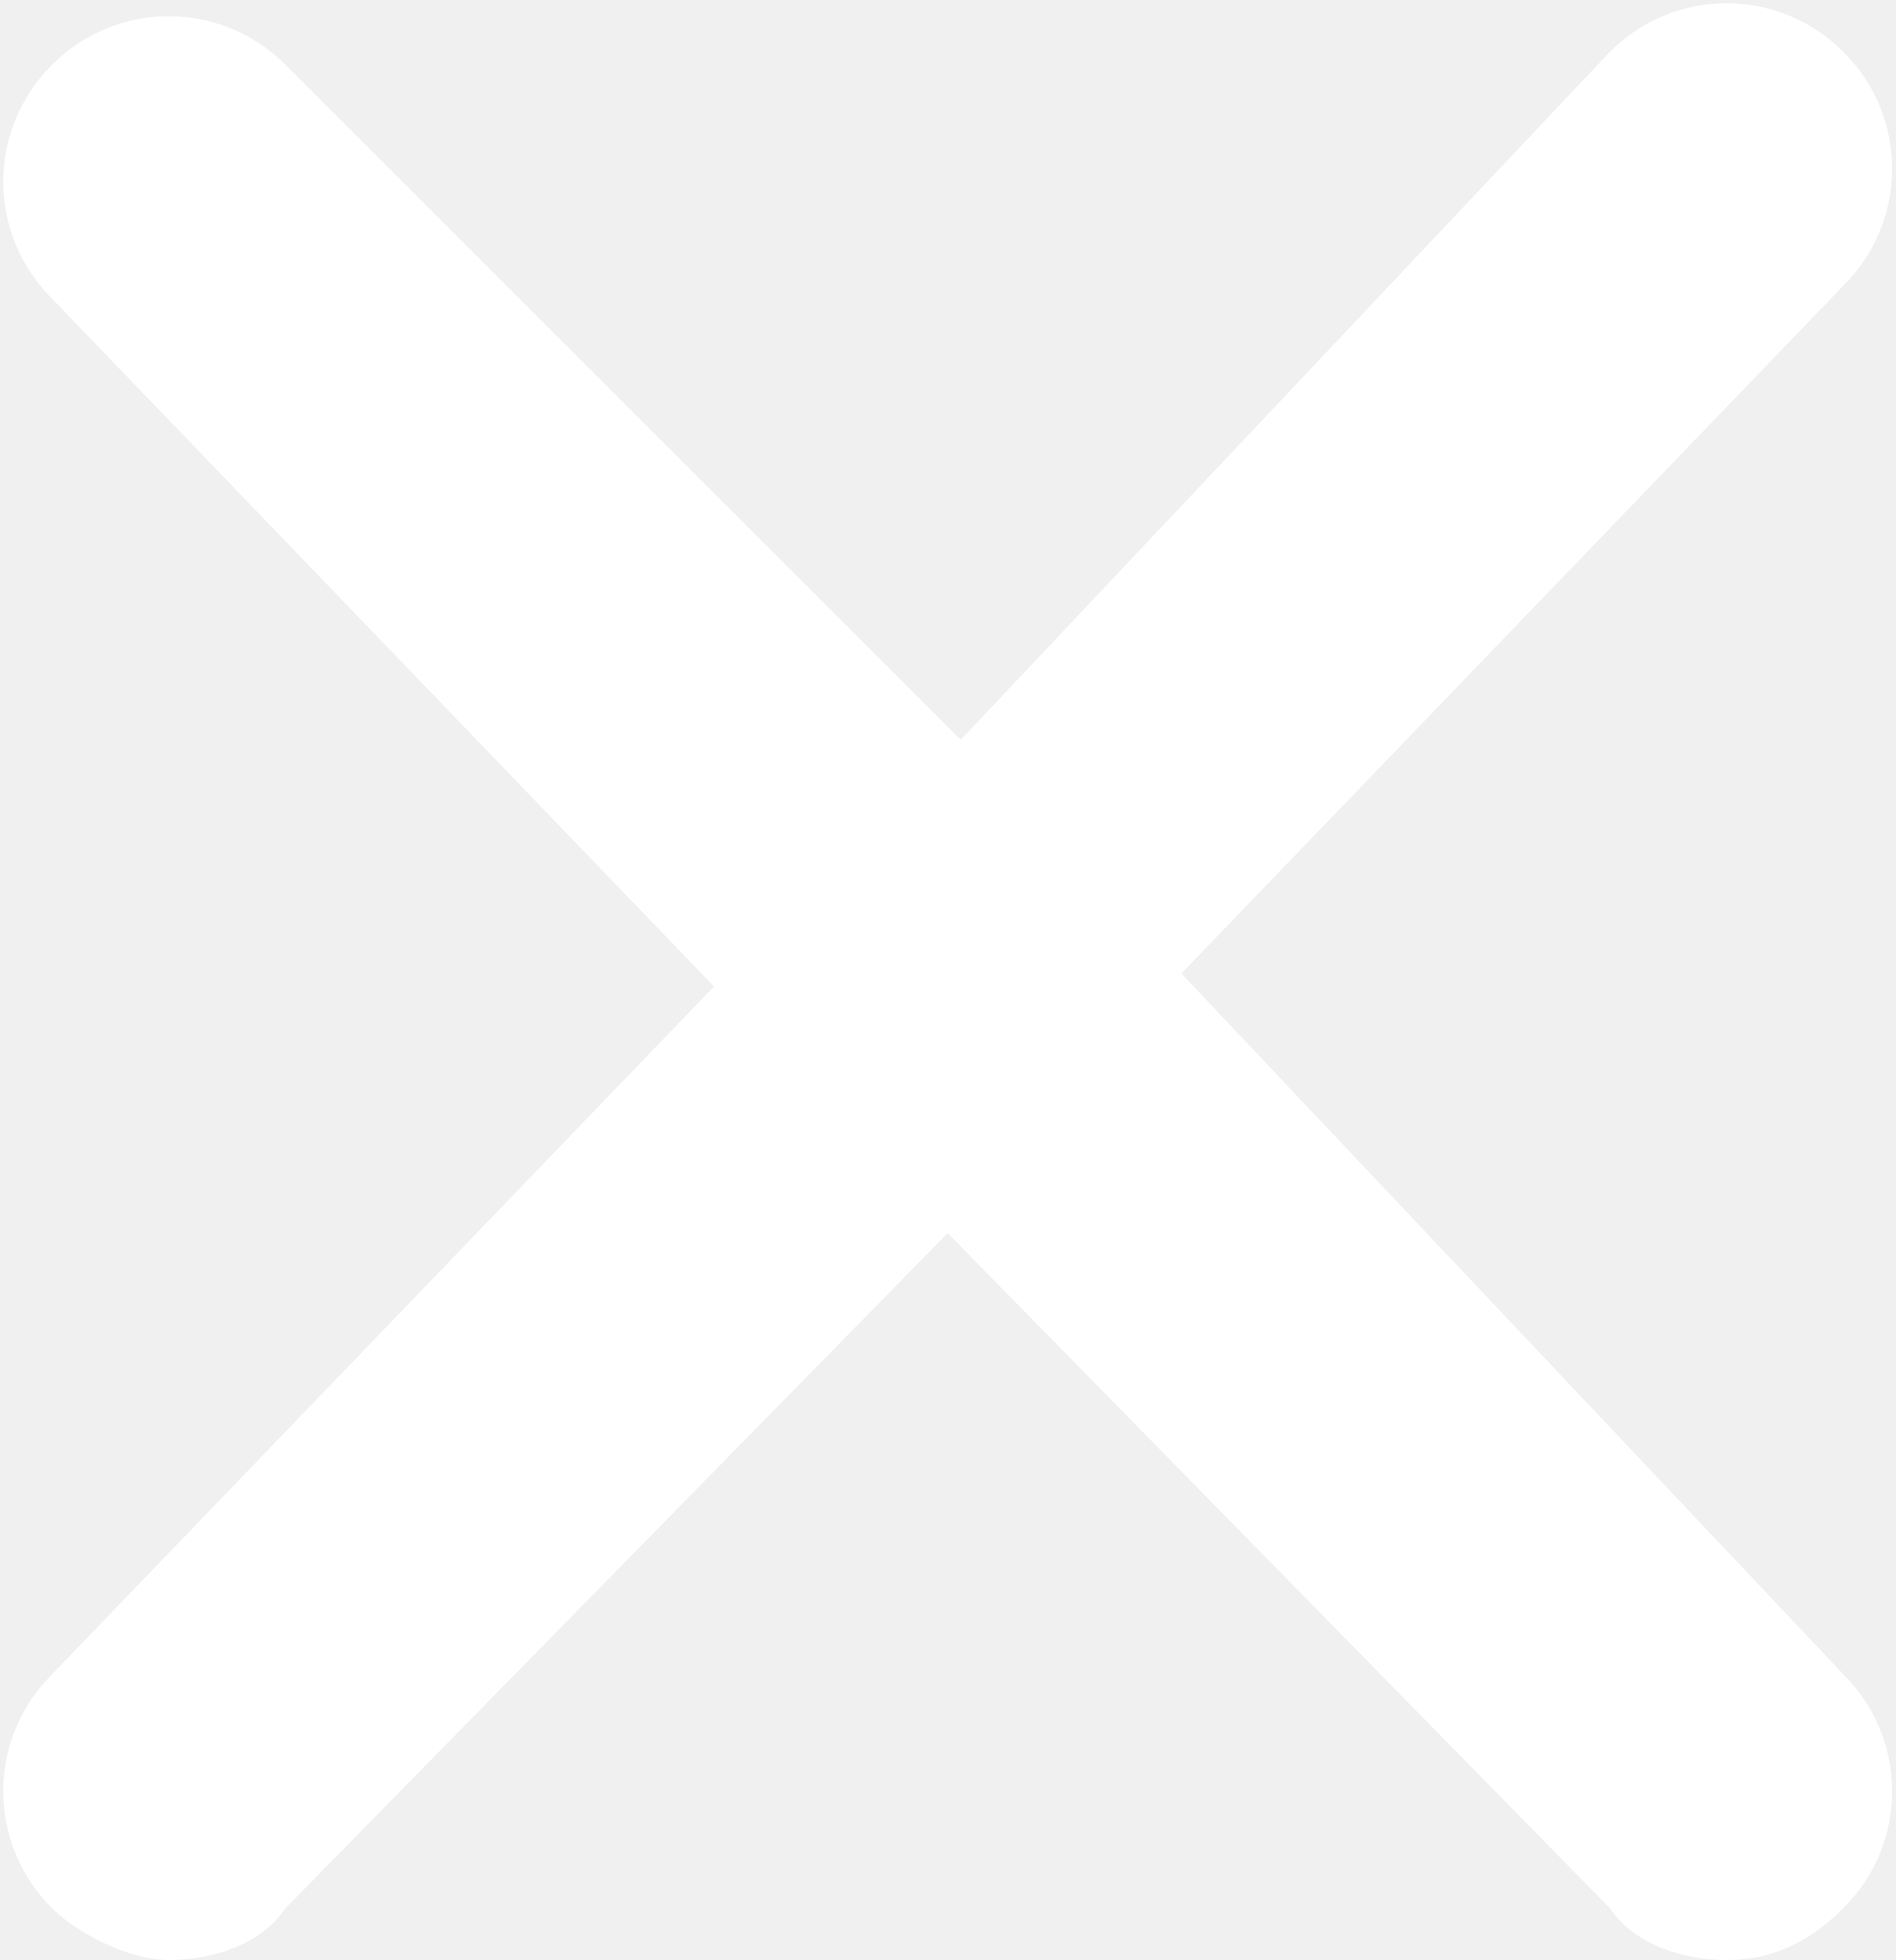
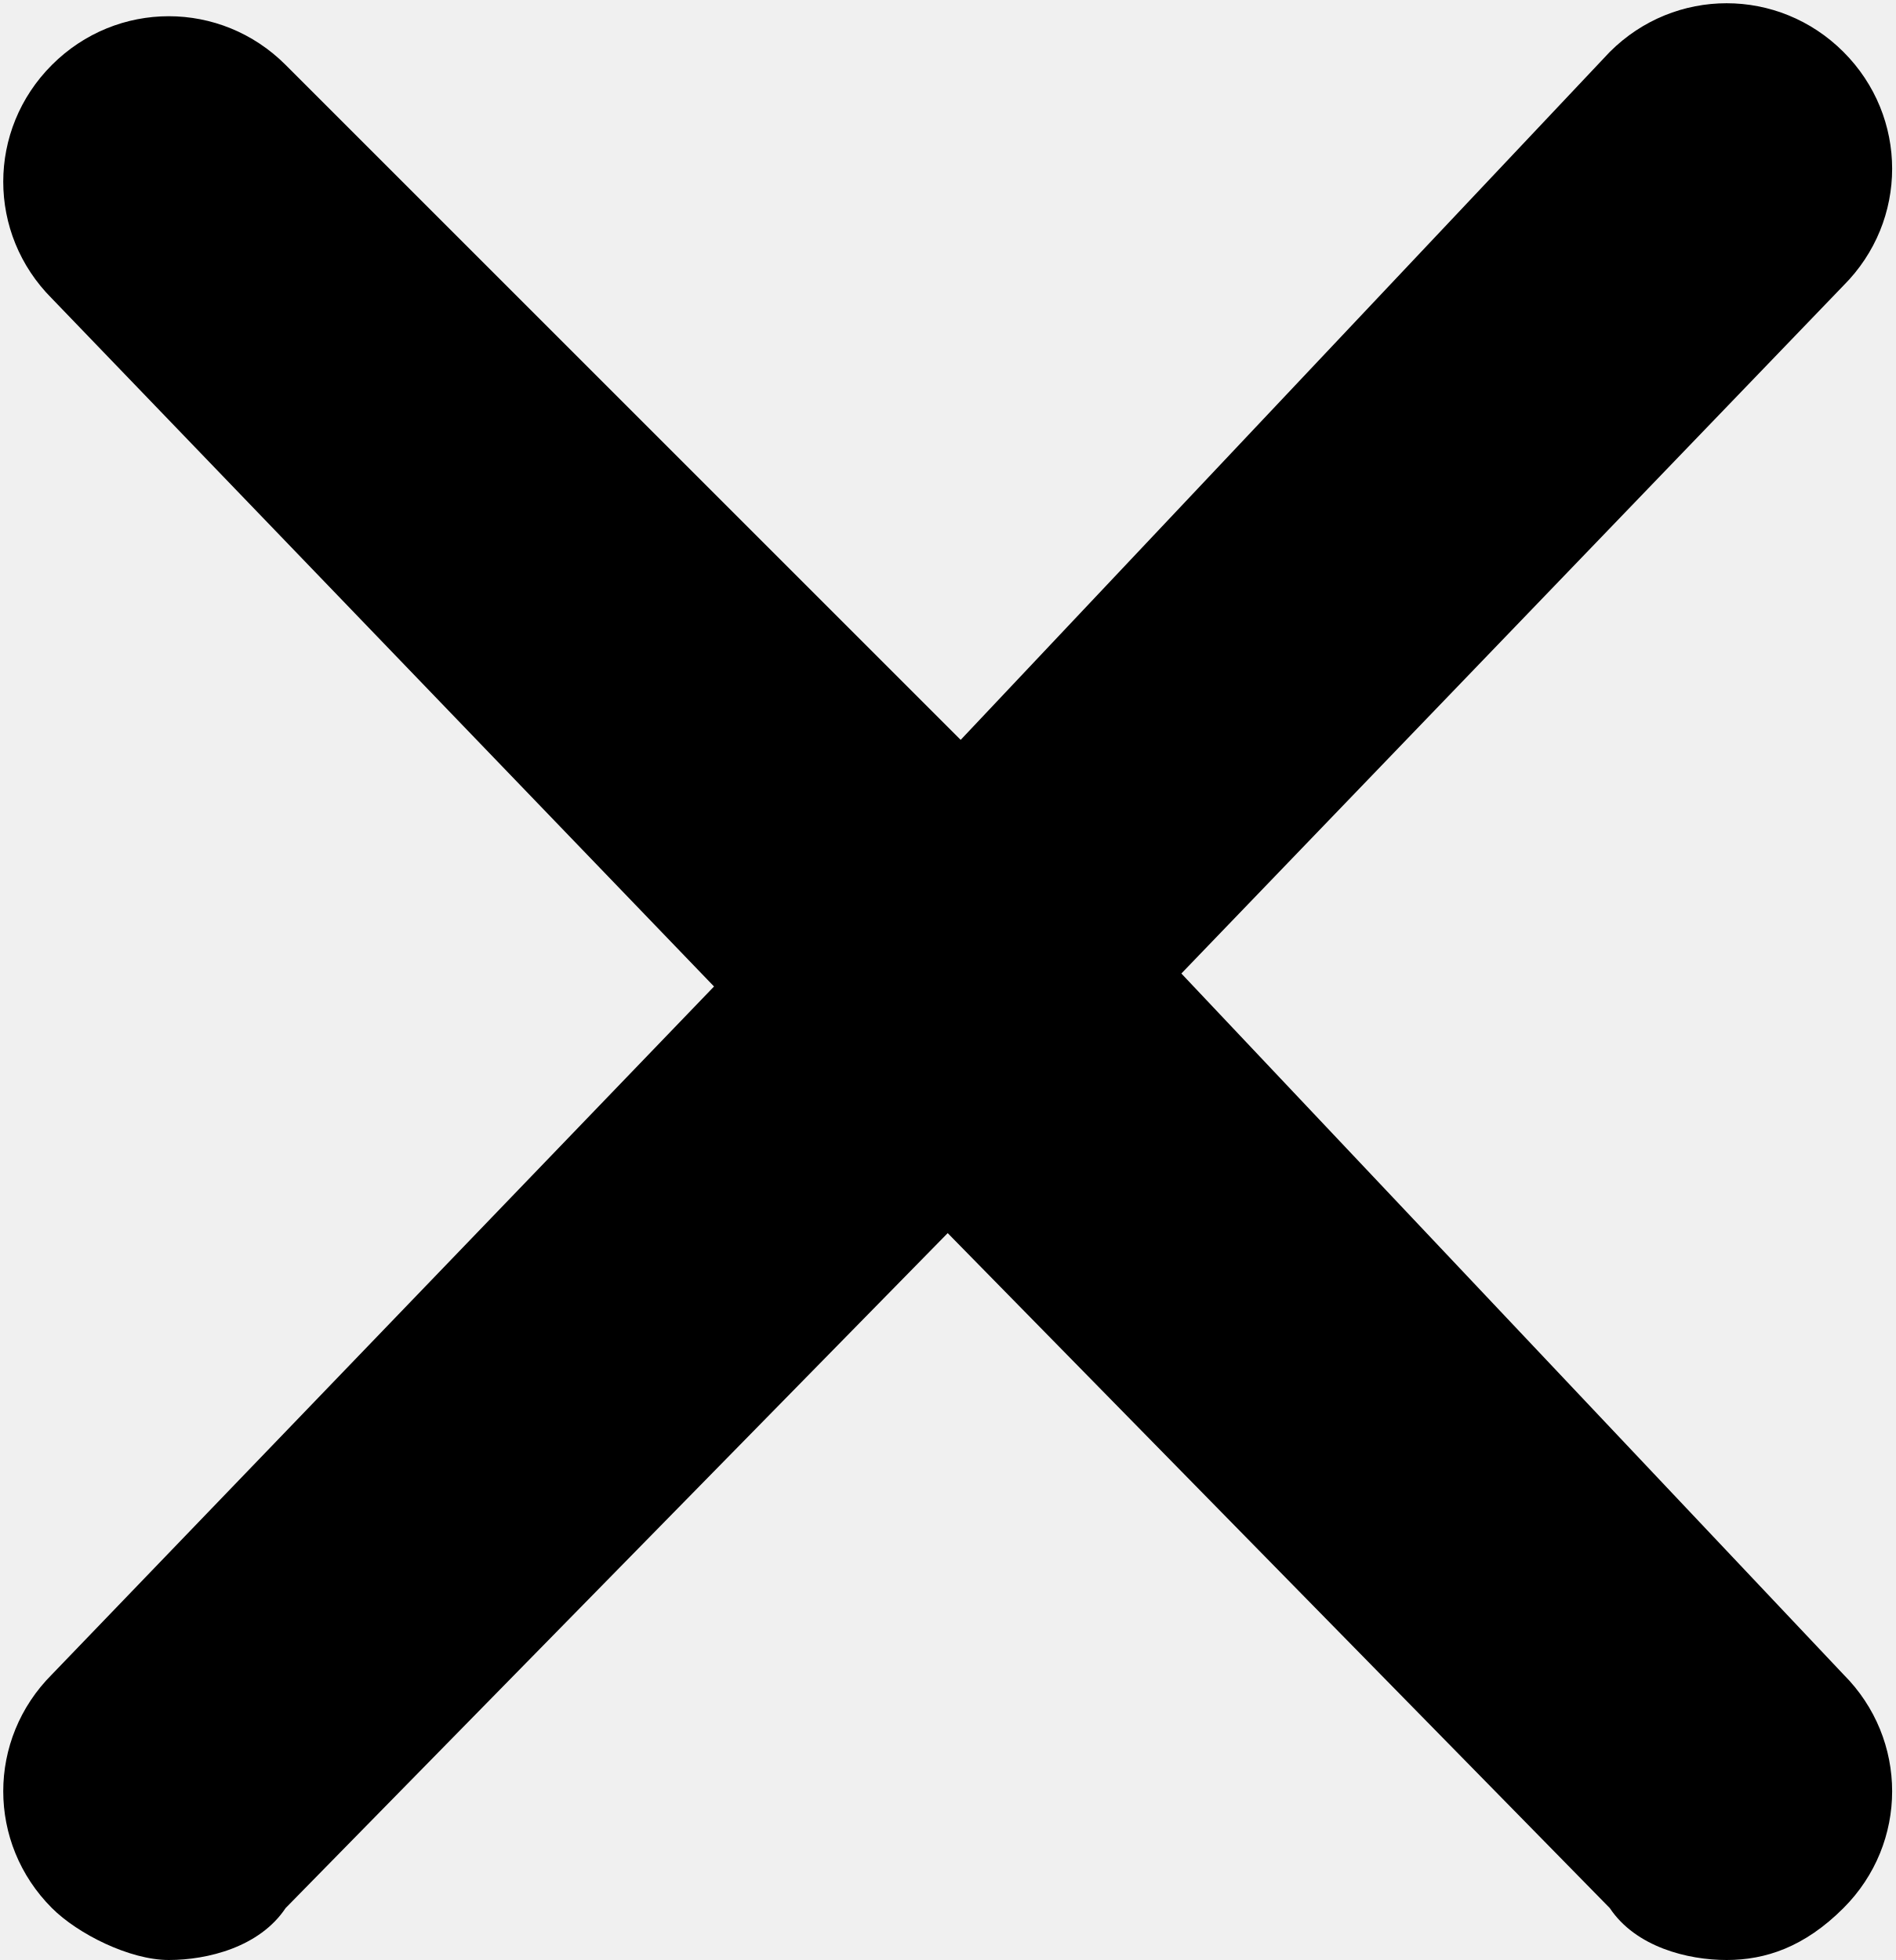
- <svg xmlns="http://www.w3.org/2000/svg" version="1.1" id="Layer_1" x="0px" y="0px" viewBox="0 0 14.6 15.1" enable-background="new 0 0 14.6 15.1" xml:space="preserve">
-   <path fill="#FFFFFF" d="M9.1,7.5l5.1-5.3c0.5-0.5,0.5-1.3,0-1.8s-1.3-0.5-1.8,0l-5,5.3L2.2,0.5C1.7,0,0.9,0,0.4,0.5s-0.5,1.3,0,1.8   l5.1,5.3l-5.1,5.3c-0.5,0.5-0.5,1.3,0,1.8c0.2,0.2,0.6,0.4,0.9,0.4S2,15,2.2,14.7l5.1-5.2l5.1,5.2c0.2,0.3,0.6,0.4,0.9,0.4   s0.6-0.1,0.9-0.4c0.5-0.5,0.5-1.3,0-1.8L9.1,7.5z" />
+ <svg xmlns="http://www.w3.org/2000/svg" version="1.1" x="0px" y="0px" viewBox="0 0 14.6 15.1" enable-background="new 0 0 14.6 15.1" xml:space="preserve">
+   <path d="M9.1,7.5l5.1-5.3c0.5-0.5,0.5-1.3,0-1.8s-1.3-0.5-1.8,0l-5,5.3L2.2,0.5C1.7,0,0.9,0,0.4,0.5s-0.5,1.3,0,1.8   l5.1,5.3l-5.1,5.3c-0.5,0.5-0.5,1.3,0,1.8c0.2,0.2,0.6,0.4,0.9,0.4S2,15,2.2,14.7l5.1-5.2l5.1,5.2c0.2,0.3,0.6,0.4,0.9,0.4   s0.6-0.1,0.9-0.4c0.5-0.5,0.5-1.3,0-1.8L9.1,7.5z" />
</svg>
